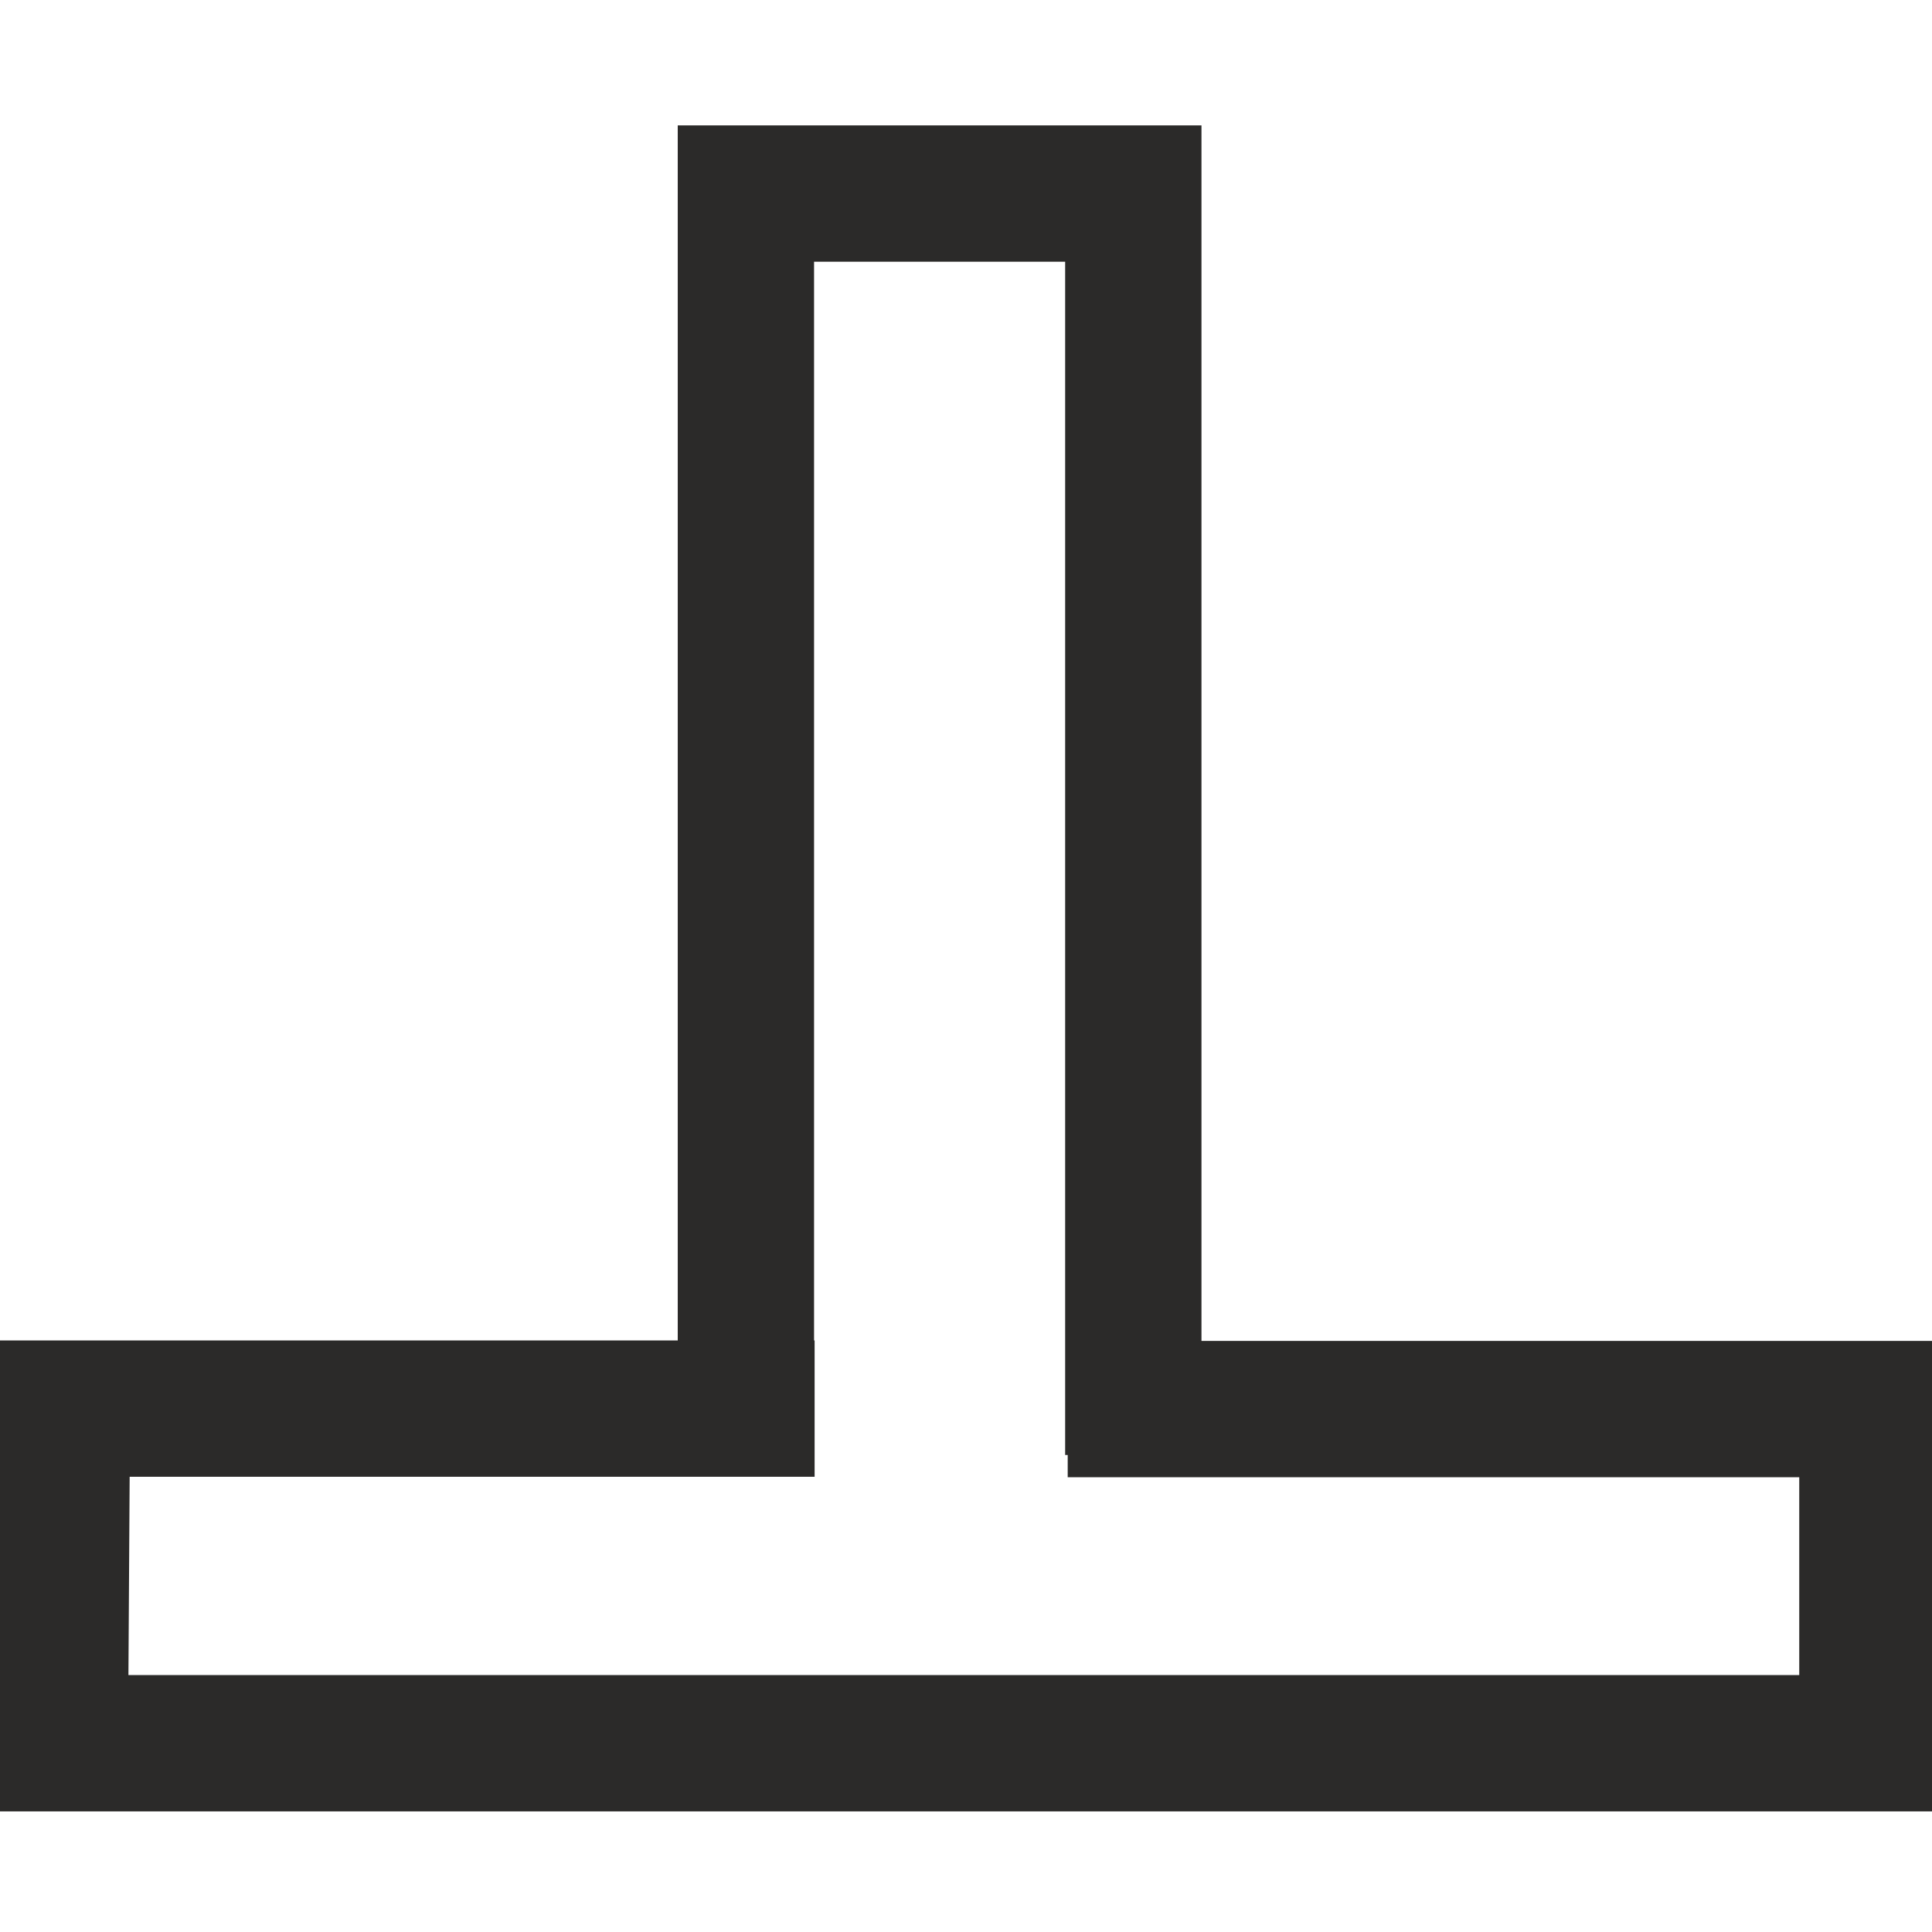
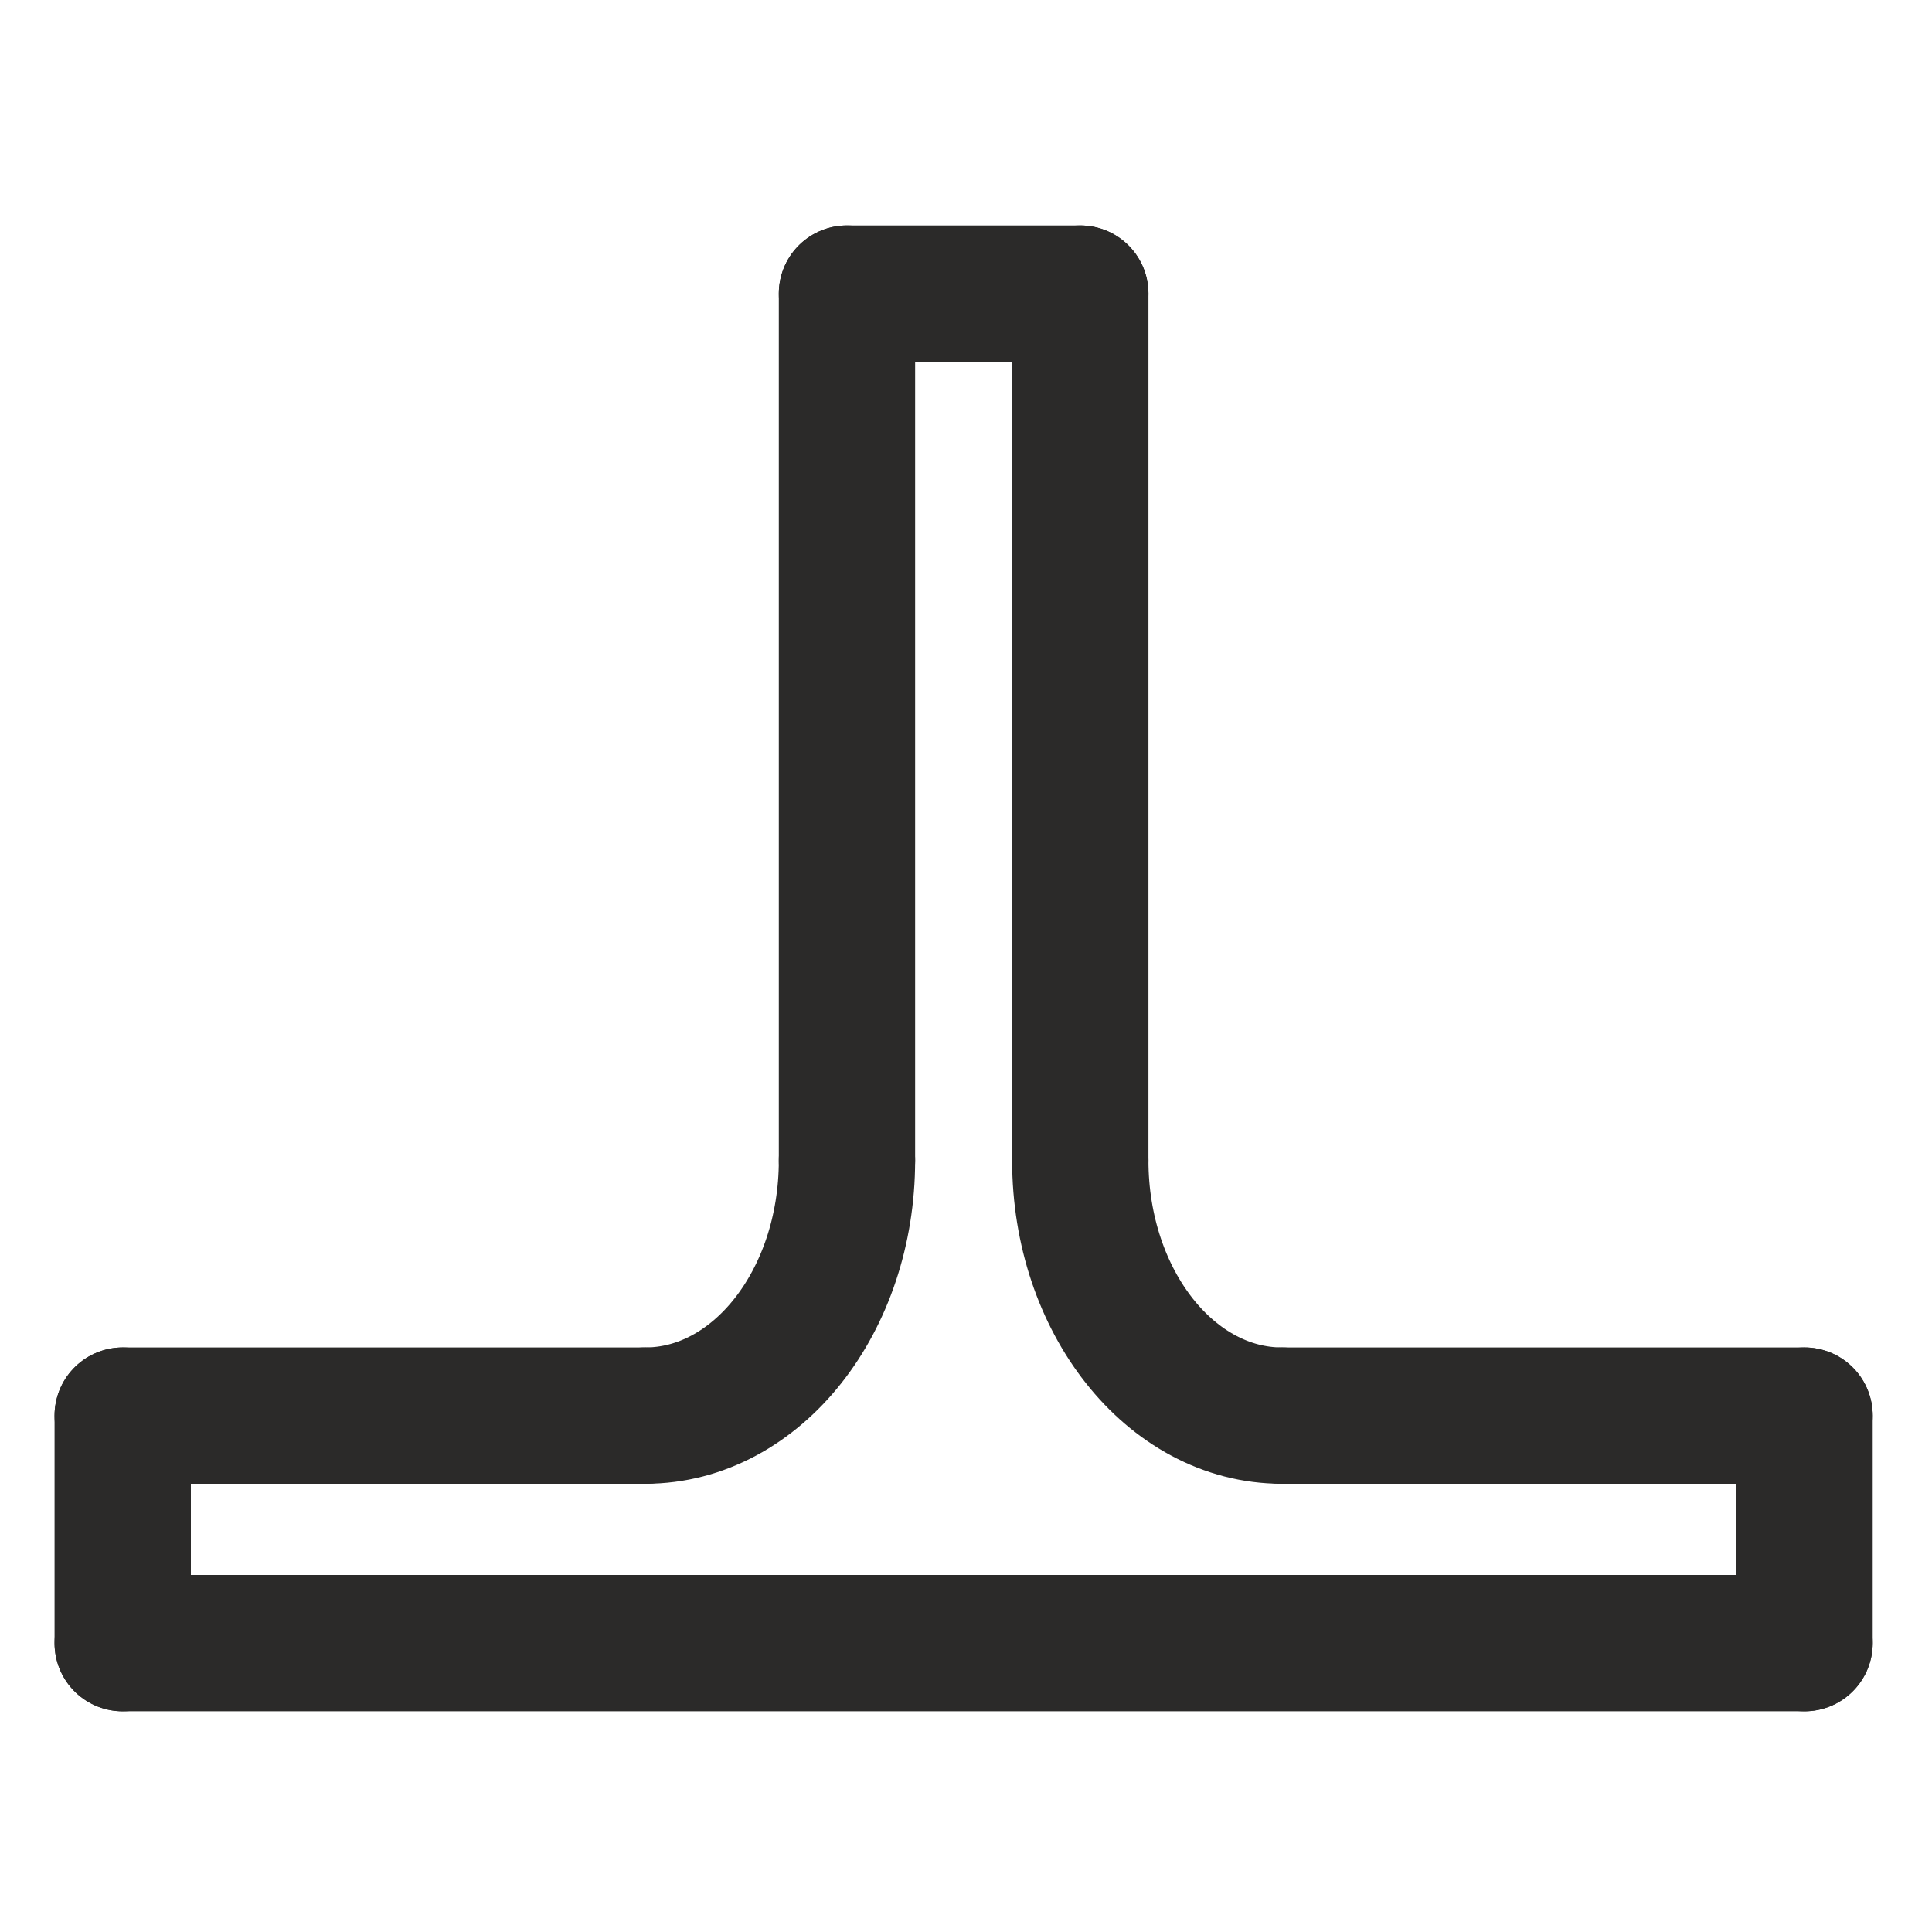
- <svg xmlns="http://www.w3.org/2000/svg" id="eRFXmILh7ZO1" viewBox="0 0 591 591" shape-rendering="geometricPrecision" text-rendering="geometricPrecision">
+ <svg xmlns="http://www.w3.org/2000/svg" id="enIfmp2E8oS1" viewBox="0 0 591 591" shape-rendering="geometricPrecision" text-rendering="geometricPrecision">
  <g clip-rule="evenodd">
    <g clip-rule="evenodd">
-       <polyline points="326.61,431.04 571.24,431.04 571.24,533.25 18.31,533.25 18.94,430.89 249.19,430.89" clip-rule="evenodd" fill="none" fill-rule="evenodd" stroke="#2b2a29" stroke-width="41.7" stroke-miterlimit="22.926" />
-       <polyline points="228.17,443.19 228.17,59.21 346.68,59.21 346.68,445.08" clip-rule="evenodd" fill="none" fill-rule="evenodd" stroke="#2b2a29" stroke-width="41.7" stroke-miterlimit="22.926" />
+       <line x1="259.09" y1="89.81" x2="259.09" y2="354.98" clip-rule="evenodd" fill="none" fill-rule="evenodd" stroke="#2b2a29" stroke-width="41.7" stroke-linecap="round" stroke-linejoin="bevel" stroke-miterlimit="22.926" />
+       <line x1="330.46" y1="89.81" x2="330.46" y2="354.98" clip-rule="evenodd" fill="none" fill-rule="evenodd" stroke="#2b2a29" stroke-width="41.7" stroke-linecap="round" stroke-linejoin="bevel" stroke-miterlimit="22.926" />
+       <line x1="259.09" y1="89.81" x2="330.46" y2="89.81" clip-rule="evenodd" fill="none" fill-rule="evenodd" stroke="#2b2a29" stroke-width="41.7" stroke-linecap="round" stroke-linejoin="bevel" stroke-miterlimit="22.926" />
+       <line x1="392.16" y1="433.04" x2="552.01" y2="433.04" clip-rule="evenodd" fill="none" fill-rule="evenodd" stroke="#2b2a29" stroke-width="41.7" stroke-linecap="round" stroke-linejoin="bevel" stroke-miterlimit="22.926" />
+       <line x1="552.01" y1="433.04" x2="552.01" y2="502.64" clip-rule="evenodd" fill="none" fill-rule="evenodd" stroke="#2b2a29" stroke-width="41.7" stroke-linecap="round" stroke-linejoin="bevel" stroke-miterlimit="22.926" />
+       <line x1="552.01" y1="502.64" x2="37.54" y2="502.64" clip-rule="evenodd" fill="none" fill-rule="evenodd" stroke="#2b2a29" stroke-width="41.7" stroke-linecap="round" stroke-linejoin="bevel" stroke-miterlimit="22.926" />
+       <line x1="37.54" y1="502.64" x2="37.54" y2="433.04" clip-rule="evenodd" fill="none" fill-rule="evenodd" stroke="#2b2a29" stroke-width="41.7" stroke-linecap="round" stroke-linejoin="bevel" stroke-miterlimit="22.926" />
+       <line x1="37.54" y1="433.04" x2="197.39" y2="433.04" clip-rule="evenodd" fill="none" fill-rule="evenodd" stroke="#2b2a29" stroke-width="41.7" stroke-linecap="round" stroke-linejoin="bevel" stroke-miterlimit="22.926" />
+       <path d="M330.46,354.98c0,43.11,27.62,78.06,61.7,78.06" clip-rule="evenodd" fill="none" fill-rule="evenodd" stroke="#2b2a29" stroke-width="41.7" stroke-linecap="round" stroke-linejoin="bevel" stroke-miterlimit="22.926" />
+       <path d="M197.39,433.04c34.08,0,61.7-34.95,61.7-78.06" clip-rule="evenodd" fill="none" fill-rule="evenodd" stroke="#2b2a29" stroke-width="41.7" stroke-linecap="round" stroke-linejoin="bevel" stroke-miterlimit="22.926" />
    </g>
  </g>
</svg>
